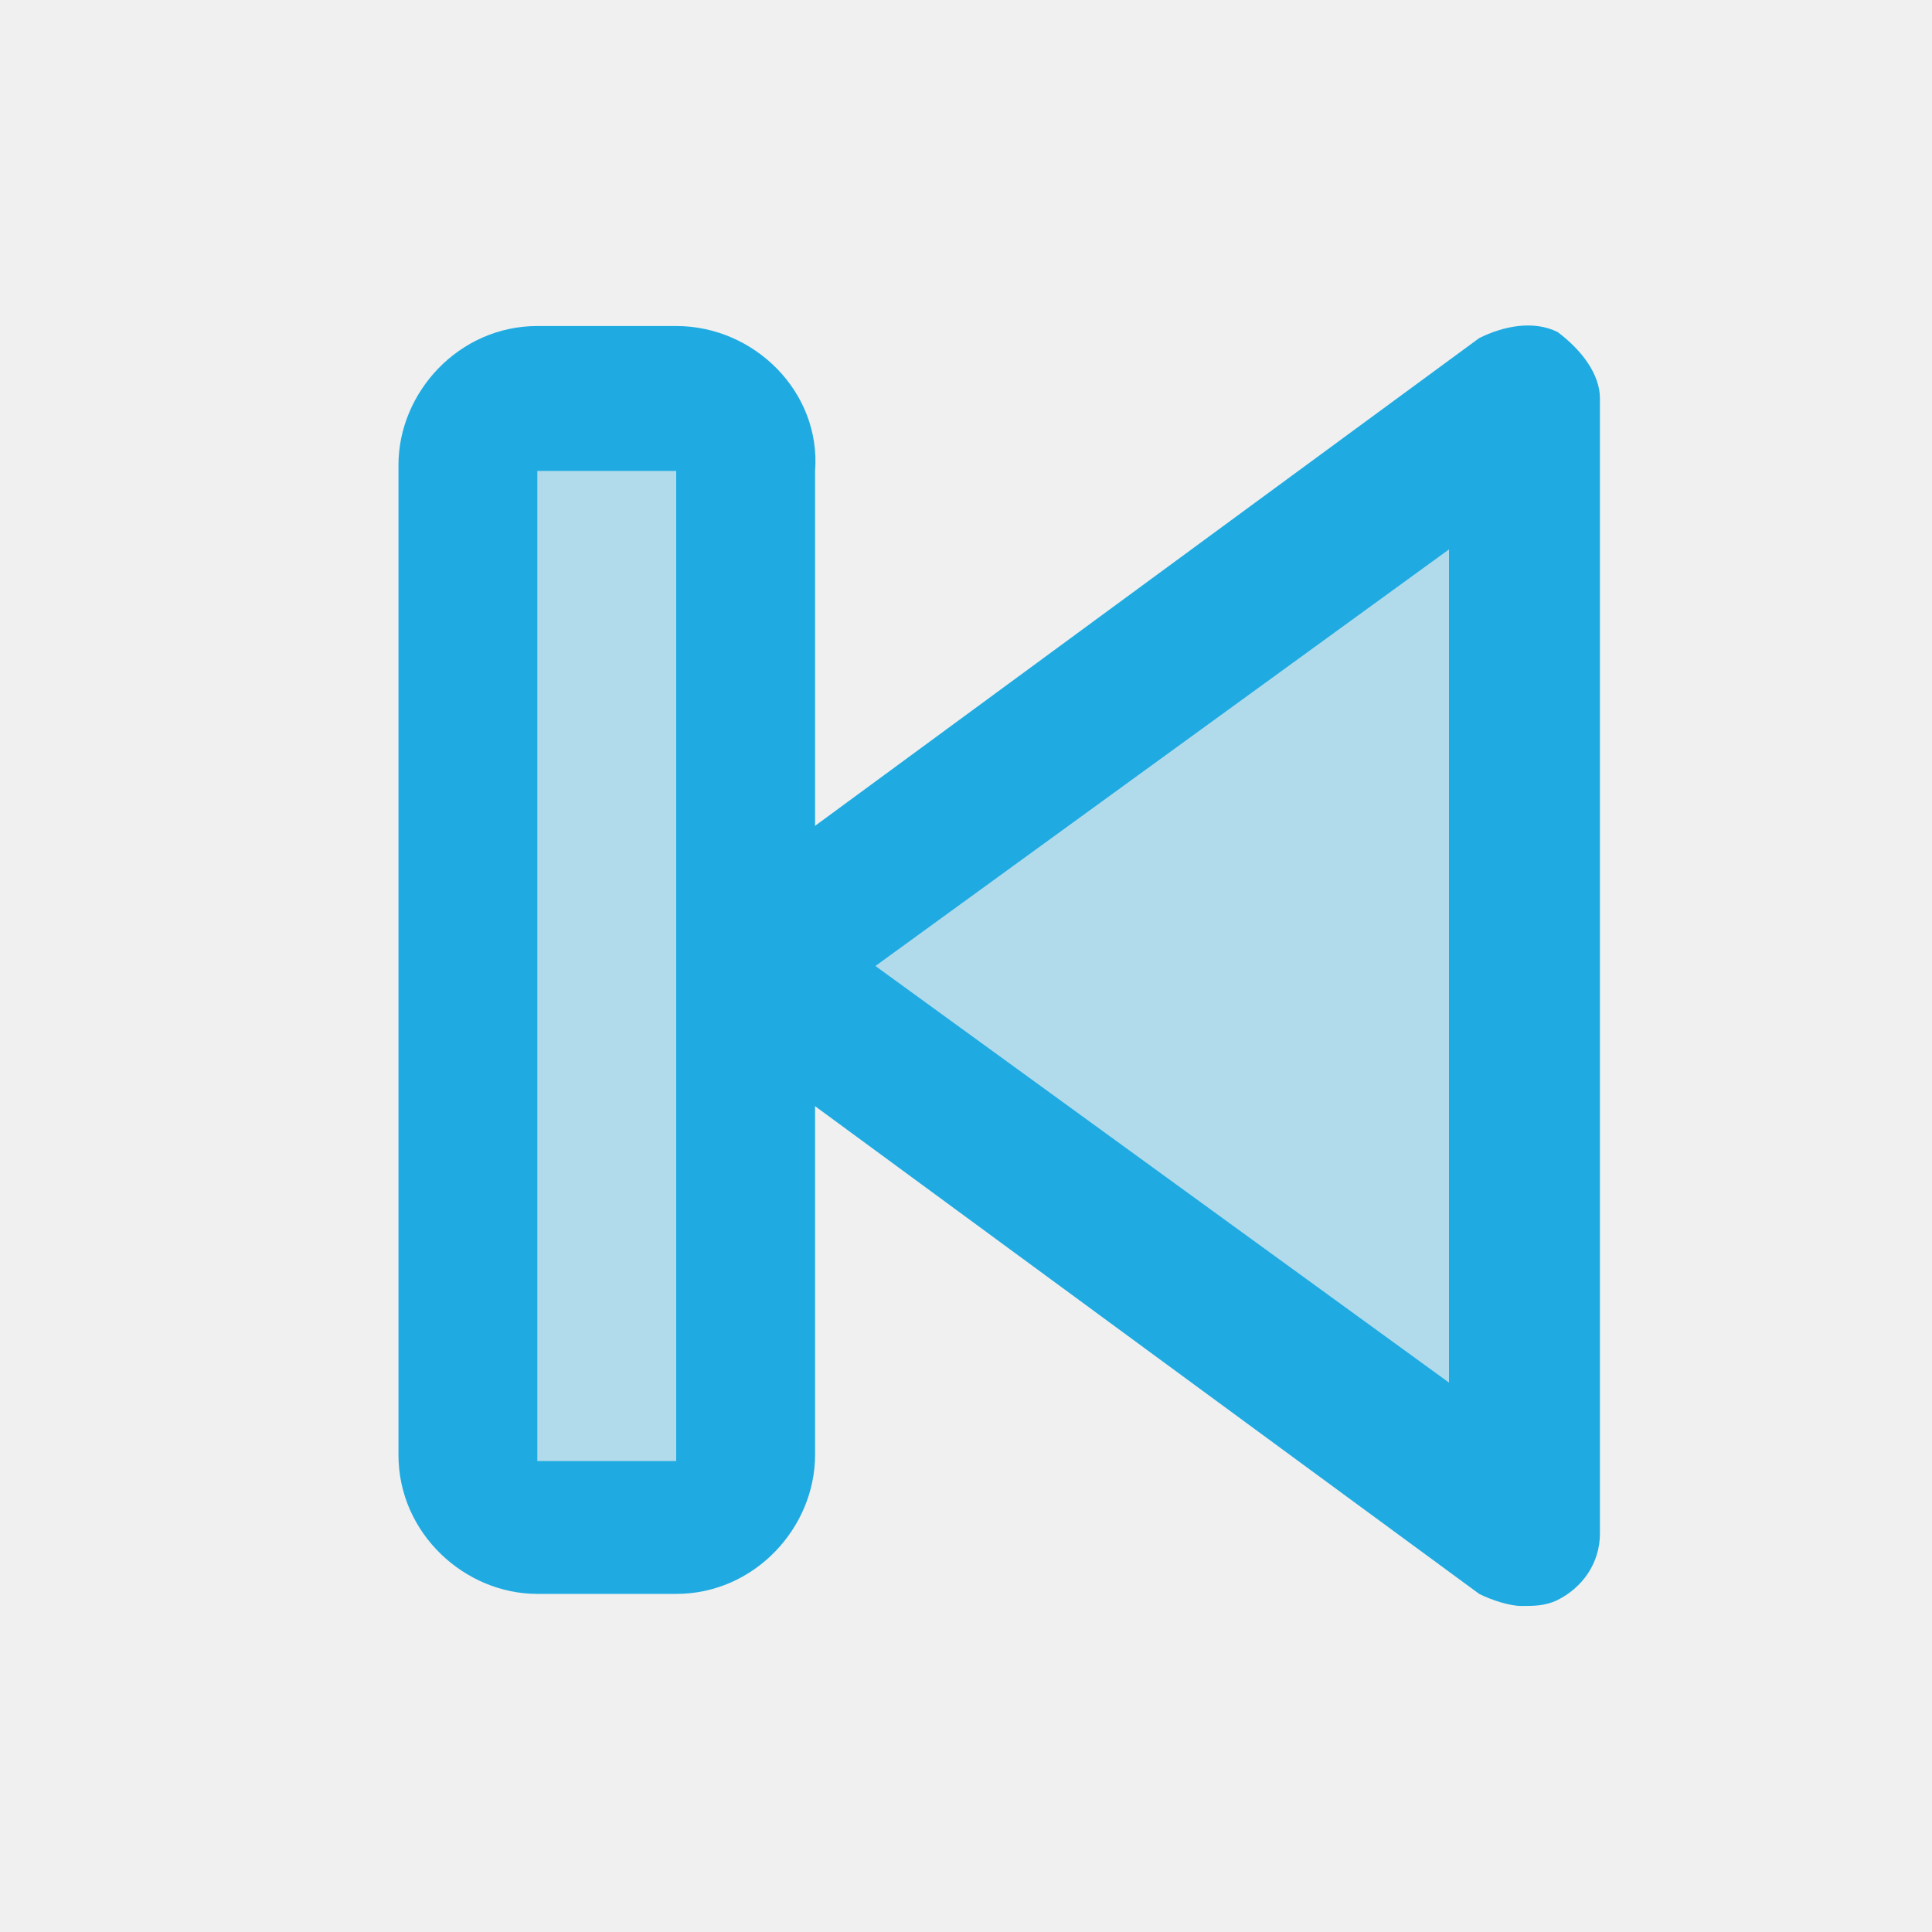
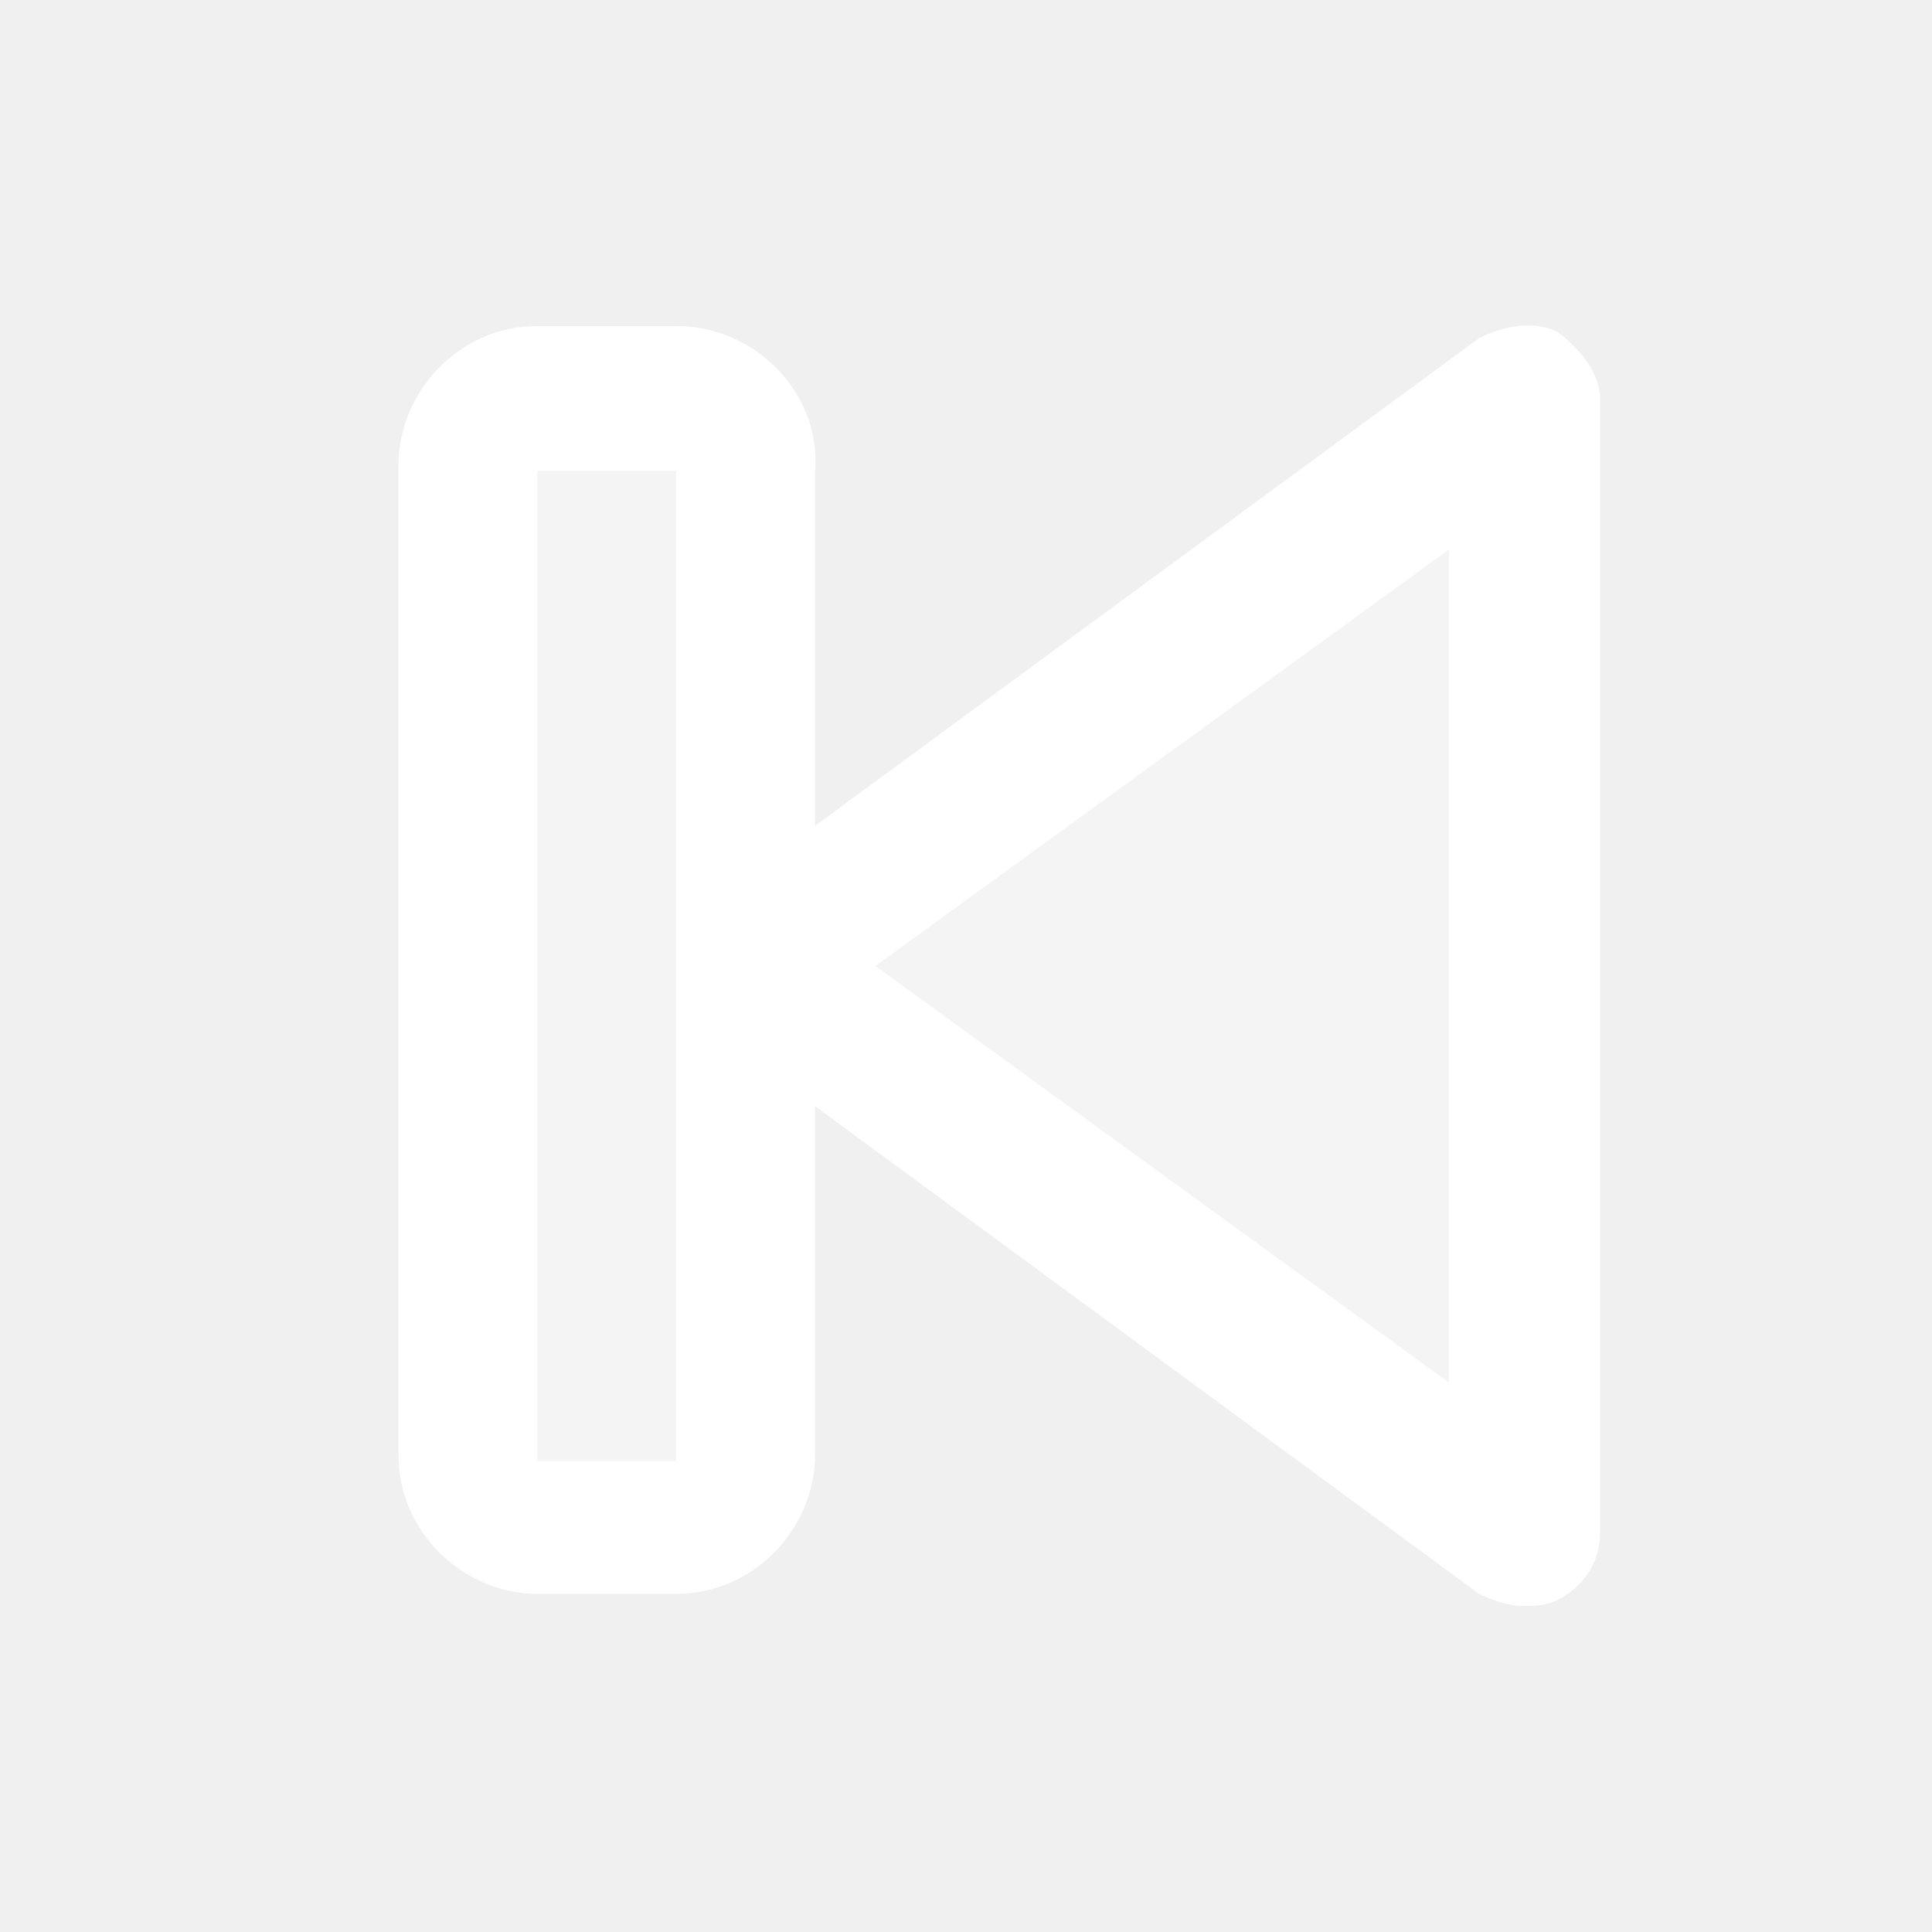
<svg xmlns="http://www.w3.org/2000/svg" version="1.1" id="Layer_1" x="0px" y="0px" viewBox="0 0 32 32" style="enable-background:new 0 0 32 32;" xml:space="preserve">
  <style type="text/css">
- 	.st0{fill:#1FABE2;}
- 	.st1{opacity:0.3;fill:#1FABE2;enable-background:new    ;}
+ 	.st0{fill:#FFFFFF;}
+ 	.st1{opacity:0.3;fill:#FFFFFF;enable-background:new    ;}
</style>
  <g id="Rectangle_2_copy_3">
    <g>
      <path class="st0" d="M11.2,5.4H8.9c-1.3,0-2.3,1.1-2.3,2.3v16.4c0,1.3,1.1,2.3,2.3,2.3h2.3c1.3,0,2.3-1.1,2.3-2.3V7.8    C13.6,6.5,12.5,5.4,11.2,5.4z M11.2,24.2H8.9V7.8h2.3V24.2z" />
    </g>
  </g>
  <g id="Shape_3">
    <g>
      <path class="st0" d="M25.8,5.5c-0.4-0.2-0.9-0.1-1.3,0.1L11.7,15c-0.2,0.1-0.5,0.6-0.5,0.9s0.2,0.8,0.5,1.1l12.8,9.4    c0.2,0.1,0.5,0.2,0.7,0.2s0.4,0,0.6-0.1c0.4-0.2,0.7-0.6,0.7-1.1V6.6C26.5,6.2,26.2,5.8,25.8,5.5z M24,22.9L14.5,16L24,9.1V22.9z" />
    </g>
  </g>
  <rect x="8.4" y="7.2" class="st1" width="3.2" height="17.4" />
  <polygon class="st1" points="25.6,24.4 14,17.7 14,14.3 25.6,7.2 " />
</svg>
